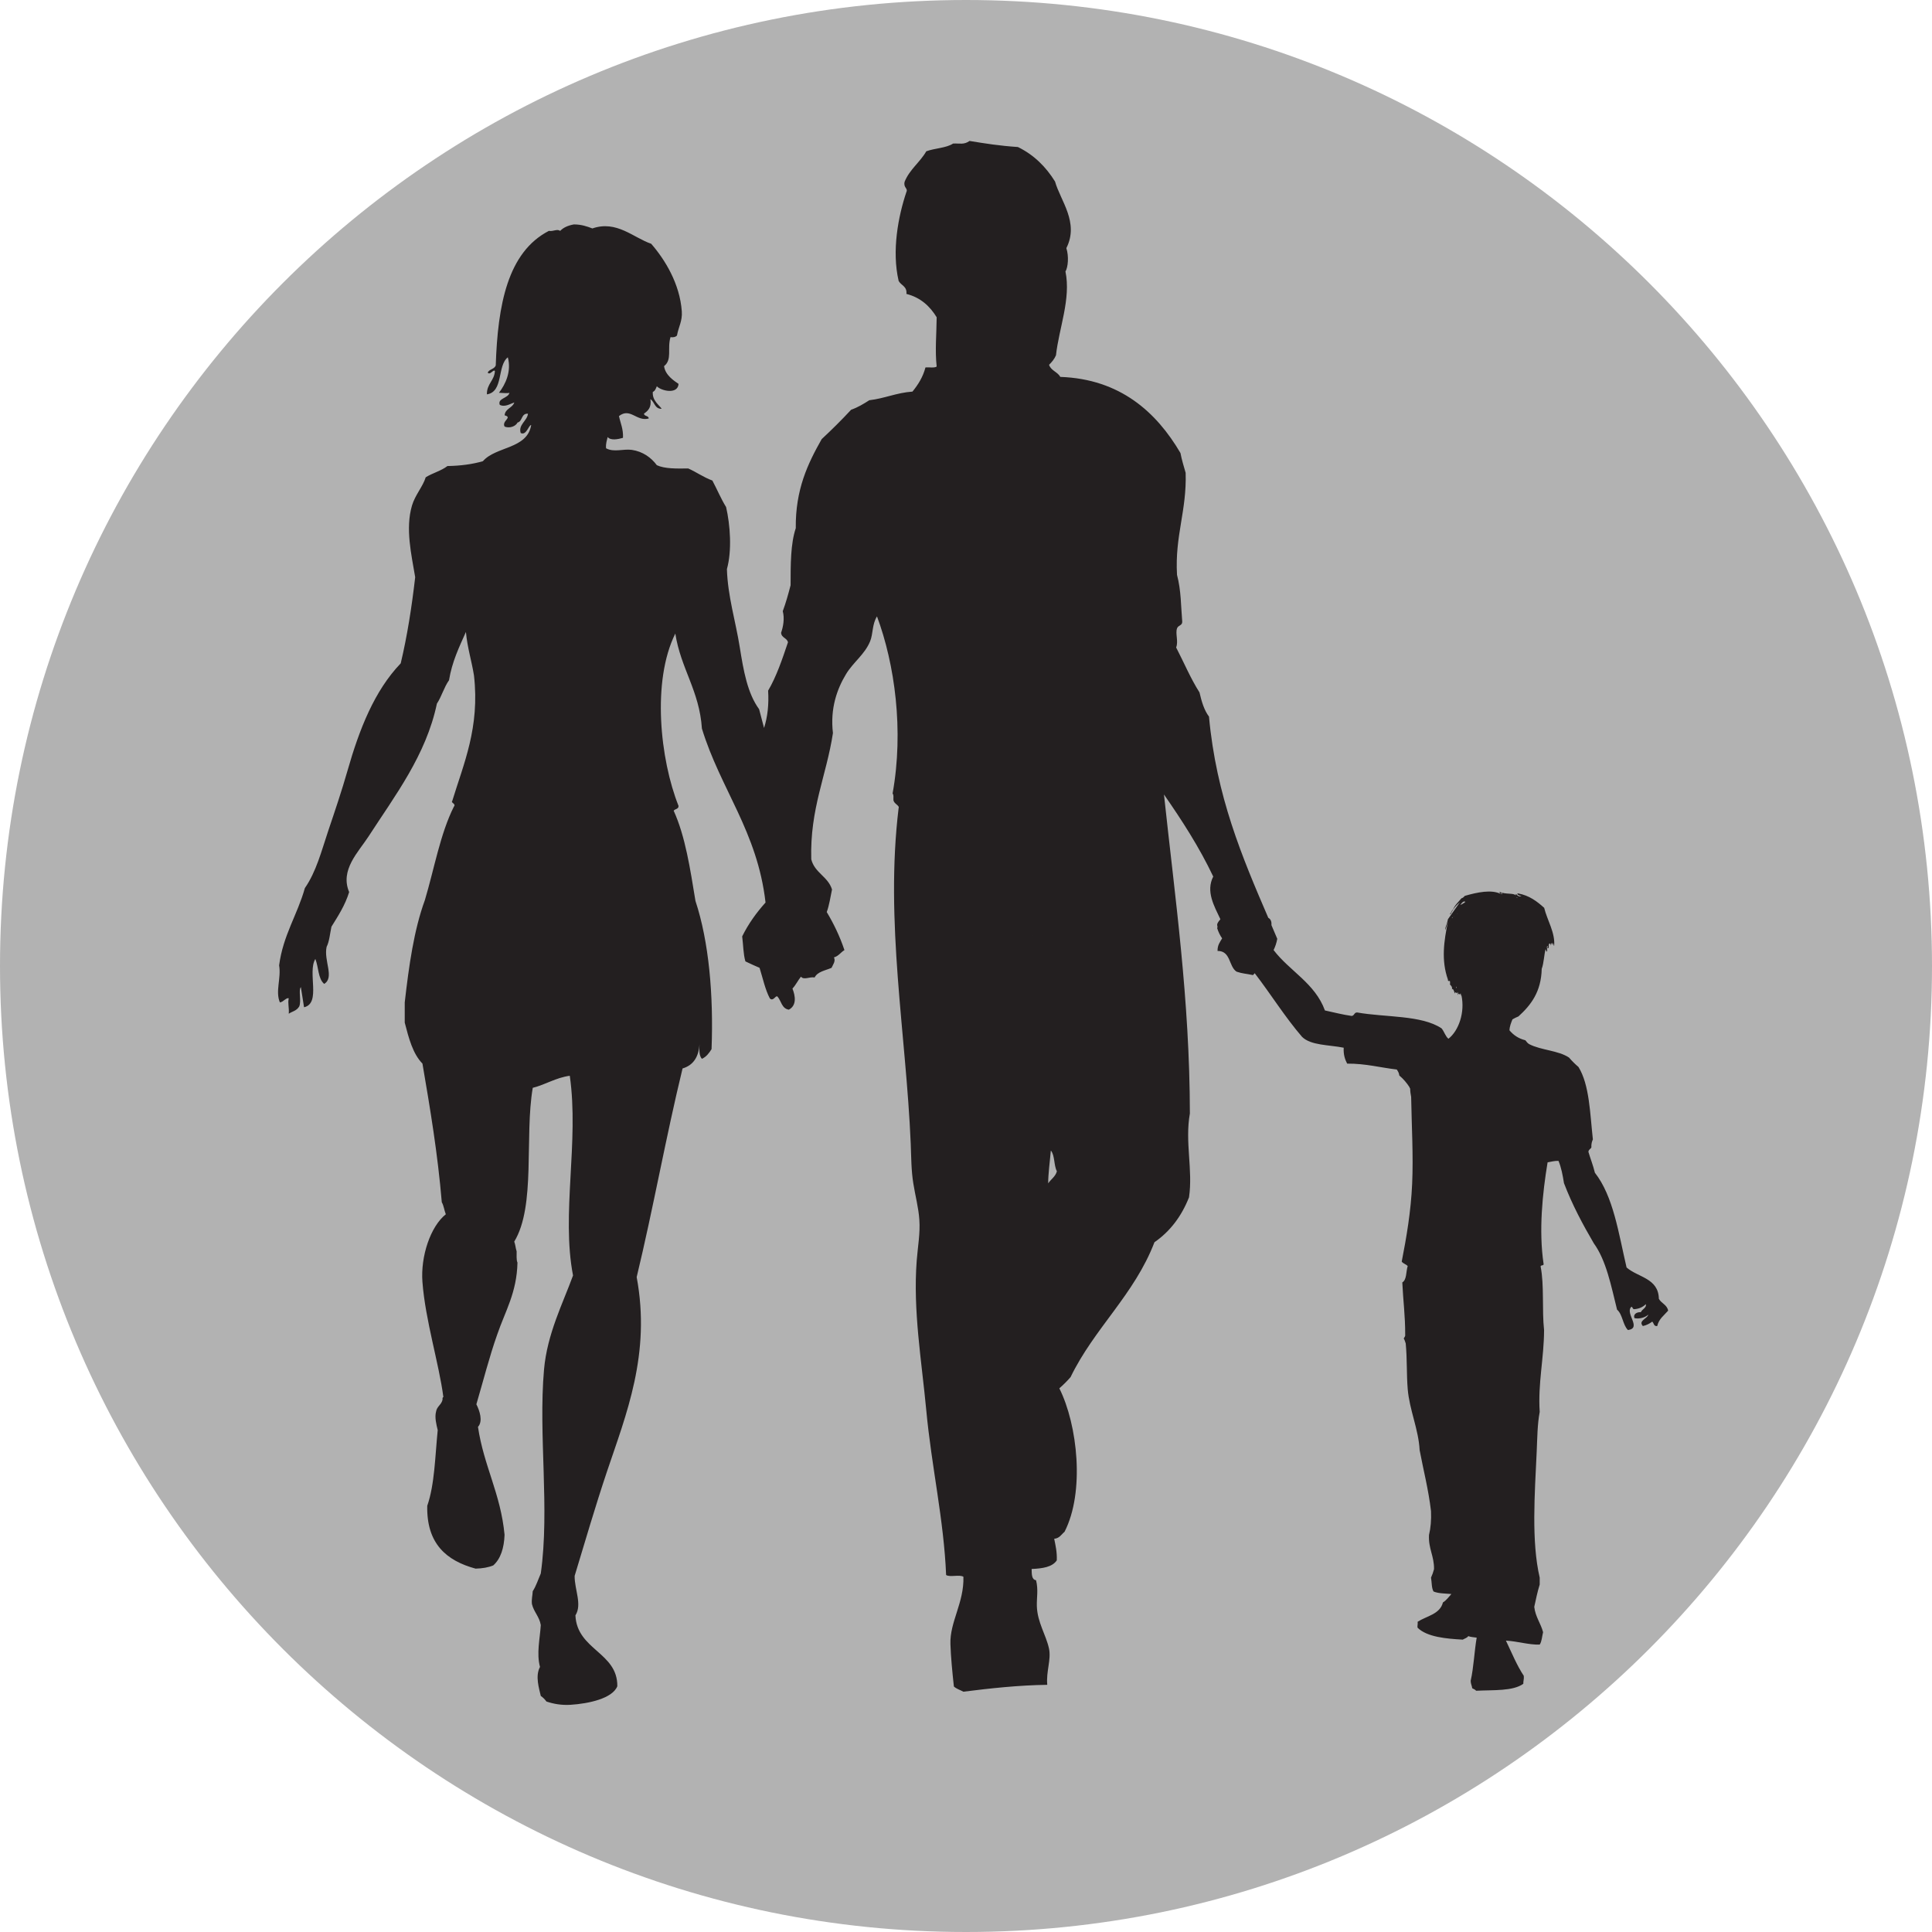
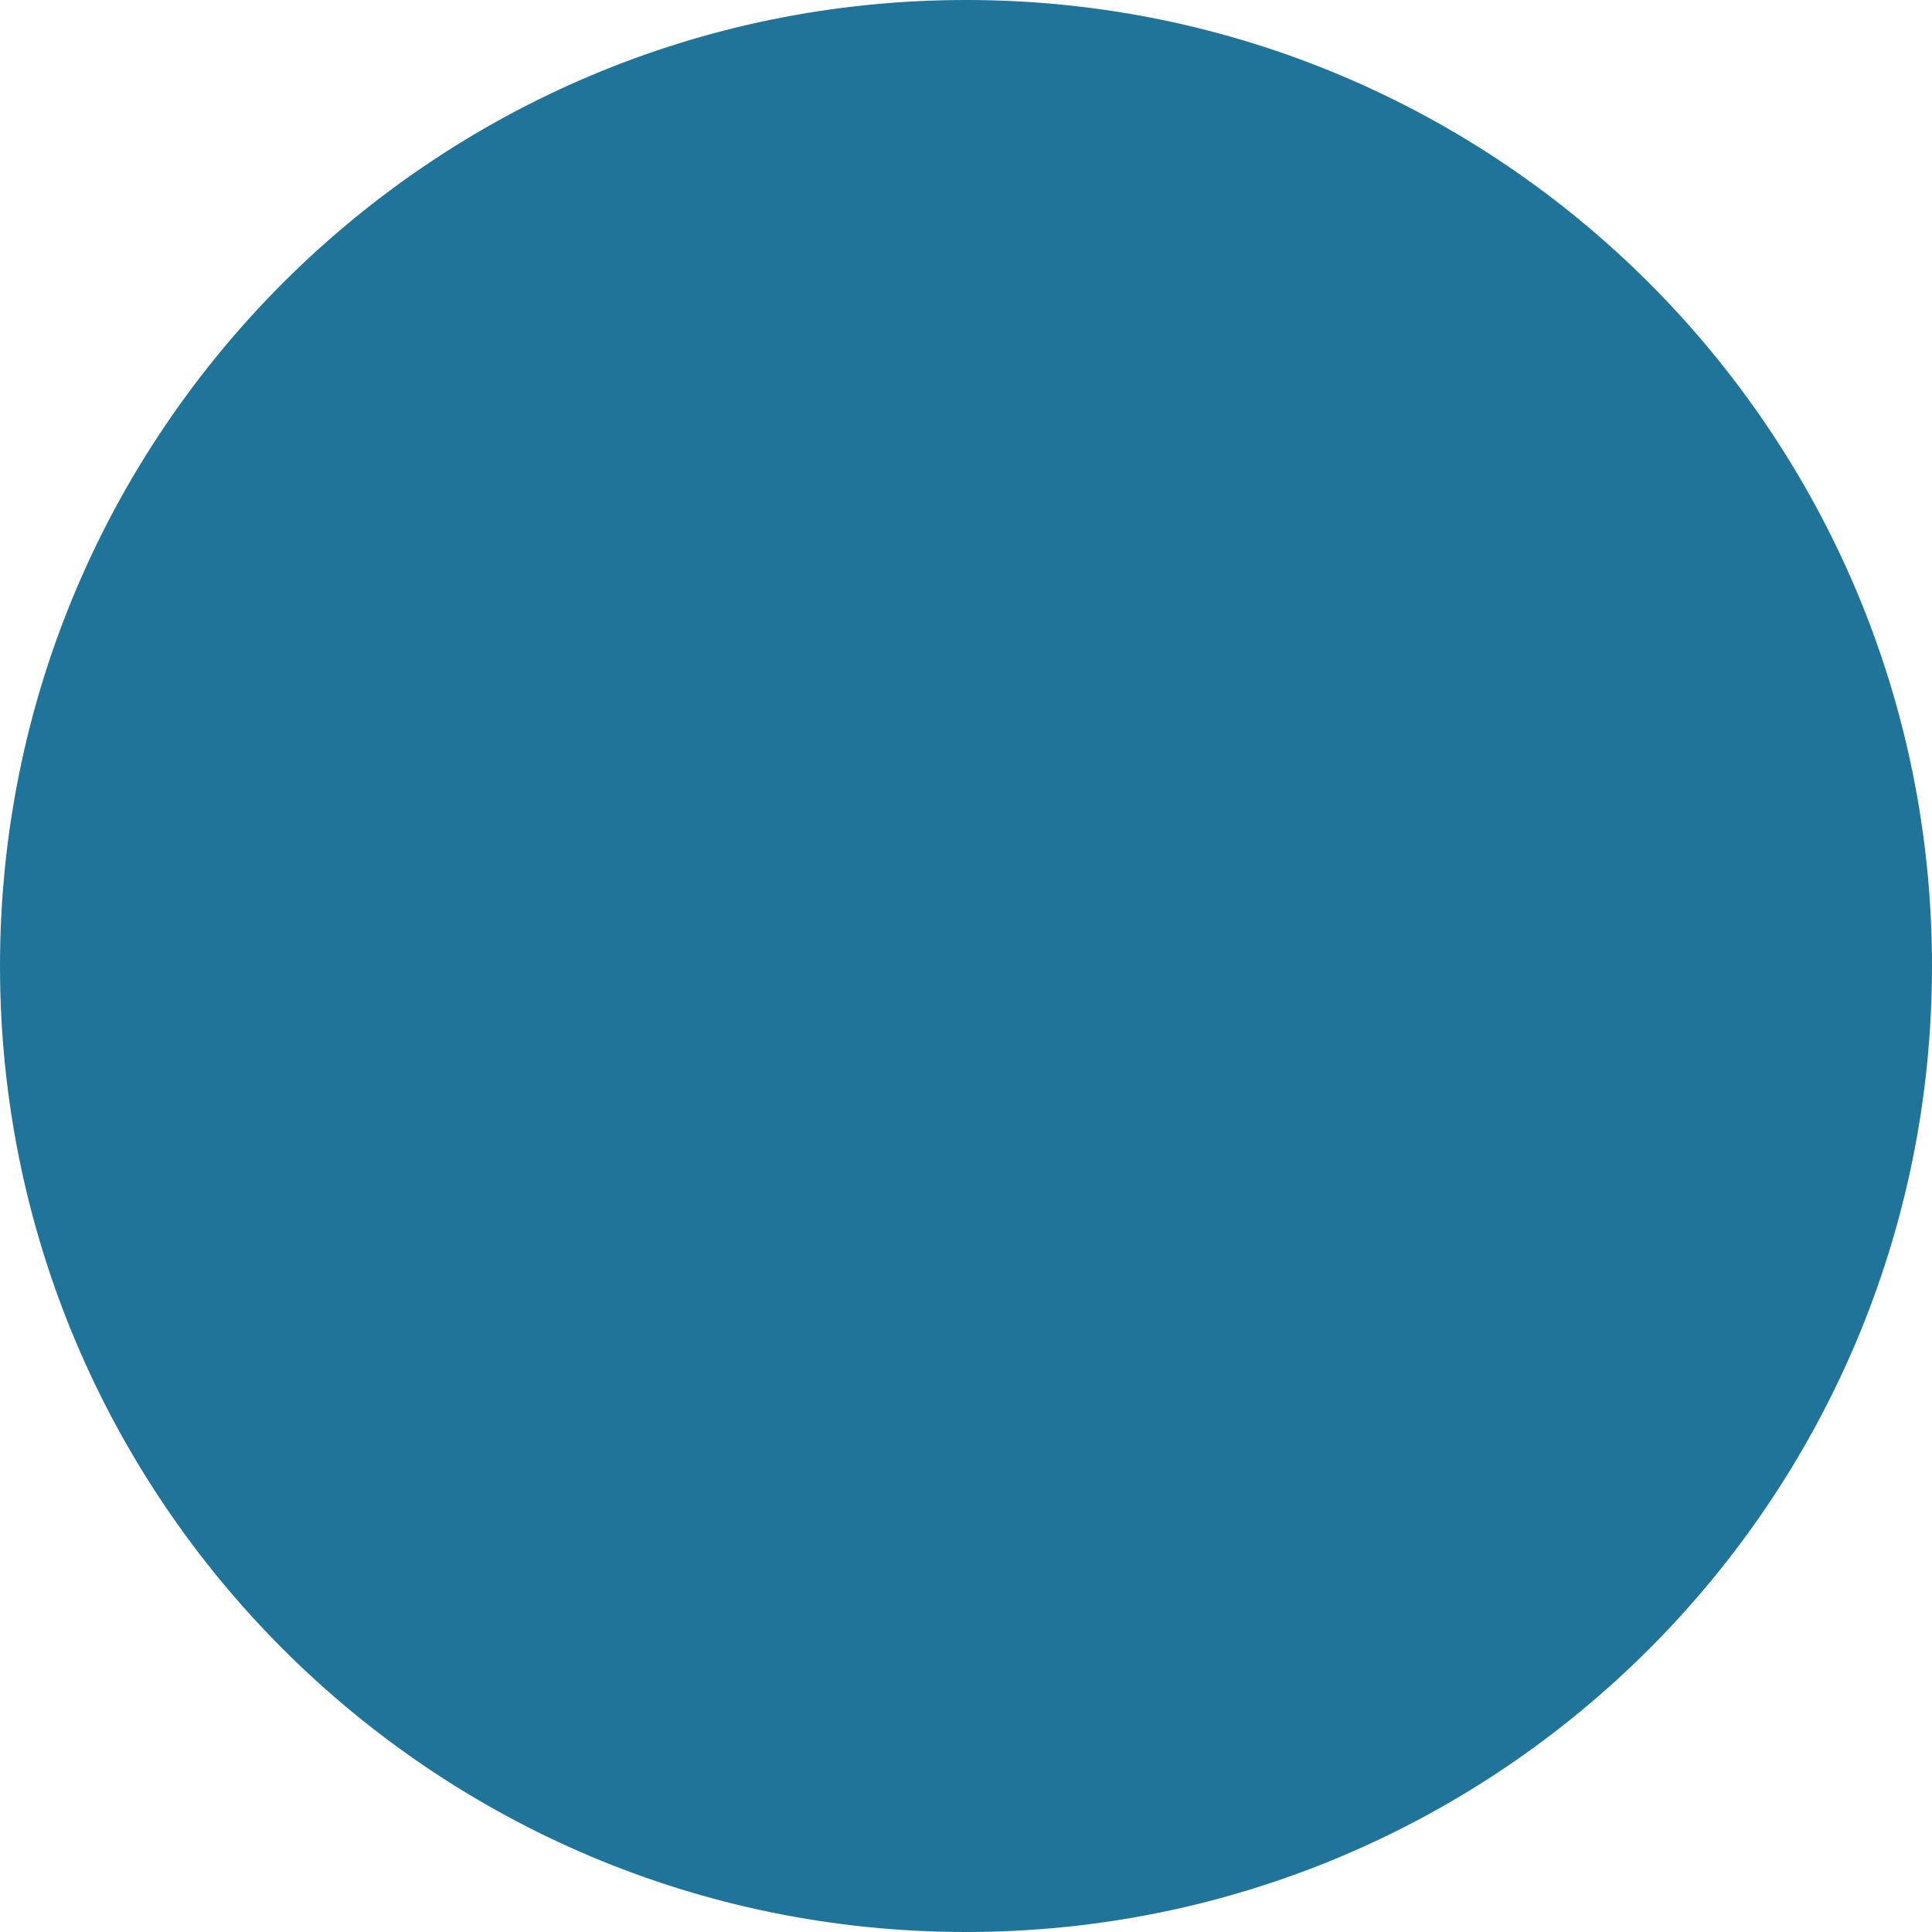
<svg xmlns="http://www.w3.org/2000/svg" version="1.1" id="Ebene_1" x="0px" y="0px" width="100px" height="100px" viewBox="0 0 100 100" enable-background="new 0 0 100 100" xml:space="preserve">
-   <circle fill="#B2B2B2" cx="50" cy="50" r="50" />
-   <path fill-rule="evenodd" clip-rule="evenodd" fill="#231F20" d="M85.862,67.224c-0.021-1.075-1.089-1.106-1.671-1.62  c-0.413-1.767-0.682-3.684-1.64-4.904c-0.092-0.384-0.228-0.718-0.335-1.08c0.007-0.12,0.109-0.144,0.153-0.228  c-0.009-0.175,0.026-0.304,0.078-0.415c-0.149-1.345-0.173-2.824-0.745-3.75c-0.176-0.149-0.338-0.312-0.488-0.486  c-0.547-0.371-1.453-0.38-2.056-0.693c-0.088-0.046-0.145-0.129-0.206-0.204c-0.357-0.089-0.619-0.271-0.822-0.515  c0.011-0.229,0.087-0.393,0.155-0.567c0.1-0.055,0.197-0.11,0.31-0.153c0.641-0.582,1.177-1.268,1.204-2.462  c0.116-0.305,0.123-0.773,0.206-1.029c0.014,0.1,0.026,0.047,0.052,0.152c0.073-0.094-0.025-0.207,0.026-0.306  c0.08,0.001-0.05,0.178,0.025,0.101c0.104,0.08,0.004-0.219,0.104-0.229c0.044,0.007,0.059,0.041,0.051,0.103  c0.046-0.056,0.015-0.146,0.078-0.13c-0.005,0.041,0.033,0.177,0.052,0c0.047,0.068-0.009,0.089,0.05,0.156  c0.061-0.692-0.359-1.327-0.517-1.977c-0.371-0.332-0.764-0.639-1.358-0.747c-0.12,0.041,0.117,0.129,0.182,0.154  c-0.157,0.034-0.248-0.084-0.258-0.104c-0.073-0.036-0.031-0.017-0.027,0.053c-0.143-0.137-0.522-0.037-0.847-0.18  c-0.016,0.07,0.052,0.05,0.052,0.102c-0.47-0.231-1.182-0.09-1.849,0.103c-0.05,0.055-0.098,0.107-0.179,0.129  c-0.154,0.191-0.341,0.343-0.438,0.592c-0.064,0.02-0.068,0.105-0.103,0.153c-0.024,0.018-0.038,0.046-0.052,0.075  c0.026,0.05,0.014-0.028,0.052-0.026c0.041-0.121,0.116-0.206,0.181-0.306c0.081-0.108,0.176-0.2,0.281-0.284  c-0.208,0.289-0.408,0.587-0.617,0.875c-0.031,0.155-0.079,0.296-0.129,0.438c-0.053,0.343,0.091-0.2,0.129-0.312  c-0.208,0.997-0.357,2,0,3.005c-0.017,0.12,0.097,0.037,0.104,0.079c-0.007,0.066,0.041,0.221,0,0.103  c-0.038,0.123,0.144,0.105,0.104,0.335c0.044-0.135,0.129,0.136,0.15,0.202c0.025-0.176,0.141,0.095,0.132-0.075  c0.053,0.004,0.009,0.109,0.022,0.154c0.08-0.202,0.069,0.08,0.131-0.079c0.052-0.022,0.008,0.177,0.052,0.079  c0.198,0.889-0.14,1.849-0.671,2.26c-0.162-0.136-0.218-0.379-0.356-0.539c-1.036-0.693-2.899-0.562-4.369-0.822  c-0.158-0.003-0.139,0.164-0.281,0.18c-0.486-0.068-0.927-0.187-1.386-0.284c-0.515-1.412-1.823-2.032-2.657-3.126  c0.085-0.173,0.151-0.364,0.19-0.583c-0.1-0.235-0.2-0.47-0.3-0.704c0.011-0.166-0.025-0.308-0.165-0.384  c-1.354-3.141-2.692-6.296-3.069-10.413c-0.251-0.331-0.382-0.779-0.492-1.253c-0.459-0.718-0.805-1.548-1.208-2.325  c0.127-0.321-0.049-0.707,0.045-0.986c0.059-0.175,0.281-0.138,0.27-0.356c-0.071-0.817-0.052-1.59-0.27-2.416  c-0.117-2.028,0.509-3.311,0.447-5.281c-0.096-0.336-0.2-0.667-0.269-1.027c-1.243-2.117-3.125-3.829-6.218-3.939  c-0.143-0.261-0.486-0.324-0.583-0.626c0.142-0.139,0.273-0.292,0.358-0.492c0.154-1.402,0.784-2.922,0.491-4.338  c0.133-0.215,0.184-0.781,0.046-1.209c0.674-1.331-0.31-2.46-0.585-3.446c-0.473-0.763-1.091-1.38-1.921-1.787  c-0.962-0.065-1.688-0.181-2.504-0.315c-0.292,0.207-0.499,0.12-0.85,0.134c-0.361,0.238-0.955,0.239-1.389,0.402  c-0.327,0.57-0.858,0.932-1.118,1.566c-0.088,0.314,0.184,0.35,0.089,0.537c-0.423,1.258-0.767,3.046-0.402,4.608  c0.125,0.234,0.444,0.274,0.402,0.671c0.737,0.188,1.215,0.636,1.566,1.208c-0.007,0.869-0.092,1.709,0,2.551  c-0.119,0.087-0.391,0.027-0.58,0.046c-0.133,0.508-0.388,0.9-0.673,1.251c-0.836,0.06-1.433,0.354-2.235,0.447  c-0.293,0.188-0.588,0.369-0.94,0.492c-0.488,0.526-0.999,1.033-1.524,1.521c-0.716,1.266-1.363,2.604-1.341,4.61  c-0.27,0.801-0.267,1.88-0.268,2.953c-0.119,0.46-0.246,0.916-0.405,1.342c0.102,0.387,0.021,0.81-0.086,1.116  c0.015,0.269,0.304,0.262,0.355,0.495c-0.296,0.879-0.592,1.762-1.027,2.503c0.044,0.724-0.029,1.362-0.211,1.932  c-0.083-0.325-0.167-0.65-0.255-0.971c-0.604-0.827-0.807-1.987-1.002-3.21c-0.211-1.329-0.625-2.654-0.665-4.043  c0.266-0.954,0.173-2.276-0.042-3.21c-0.266-0.43-0.469-0.921-0.711-1.374c-0.458-0.166-0.817-0.433-1.25-0.625  c-0.607,0.009-1.217,0.021-1.625-0.169c-0.287-0.388-0.717-0.707-1.292-0.792c-0.44-0.063-0.933,0.14-1.335-0.083  c-0.022-0.247,0.042-0.403,0.083-0.583c0.155,0.201,0.561,0.109,0.793,0.042c0.021-0.464-0.132-0.757-0.208-1.126  c0.587-0.458,0.91,0.3,1.542,0.125c-0.007-0.158-0.231-0.101-0.25-0.25c0.212-0.148,0.401-0.323,0.334-0.75  c0.222,0.137,0.215,0.508,0.583,0.499c-0.102-0.175-0.496-0.417-0.458-0.874c0.117-0.049,0.159-0.175,0.208-0.292  c0.235,0.244,1.089,0.435,1.125-0.124c-0.232-0.16-0.689-0.449-0.75-0.919c0.435-0.341,0.154-0.902,0.333-1.5  c0.162,0.021,0.266-0.01,0.335-0.083c0.082-0.46,0.285-0.742,0.25-1.251c-0.102-1.434-0.871-2.679-1.585-3.5  c-0.917-0.31-1.788-1.229-3.044-0.793c-0.281-0.108-0.571-0.207-0.957-0.208c-0.296,0.053-0.539,0.157-0.709,0.334  c-0.169-0.117-0.355,0.043-0.585,0c-2.134,1.103-2.647,3.827-2.75,6.96c-0.064,0.203-0.337,0.193-0.417,0.375  c0.121,0.16,0.3-0.194,0.374-0.081c-0.031,0.507-0.425,0.657-0.415,1.208c0.869-0.132,0.521-1.477,1.083-1.918  c0.195,0.736-0.119,1.392-0.459,1.836c0.236,0.013,0.472,0.036,0.544,0c-0.064,0.29-0.63,0.279-0.502,0.625  c0.265,0.136,0.554-0.06,0.752-0.124c-0.095,0.293-0.47,0.307-0.501,0.666c0.434,0.11-0.168,0.288,0,0.584  c0.262,0.103,0.574-0.016,0.668-0.21c0.267-0.063,0.183-0.485,0.542-0.458c-0.05,0.385-0.513,0.566-0.377,1  c0.296,0.144,0.407-0.41,0.543-0.415c-0.203,1.256-1.826,1.094-2.501,1.874c-0.541,0.156-1.152,0.239-1.835,0.25  c-0.32,0.25-0.777,0.364-1.125,0.583c-0.138,0.467-0.549,0.917-0.709,1.46c-0.352,1.193-0.03,2.542,0.165,3.71  c-0.179,1.556-0.415,3.058-0.749,4.46c-1.361,1.419-2.142,3.409-2.751,5.544c-0.301,1.055-0.657,2.106-1.002,3.128  c-0.351,1.048-0.62,2.113-1.208,2.96c-0.389,1.389-1.125,2.43-1.333,4c0.115,0.659-0.206,1.346,0.041,1.919  c0.177-0.021,0.339-0.272,0.458-0.211c-0.061,0.259,0.027,0.466,0,0.795c0.182-0.123,0.397-0.141,0.542-0.375  c0.121-0.288-0.051-0.83,0.084-1.003c0.061,0.342,0.106,0.696,0.165,1.044c0.897-0.207,0.164-1.803,0.585-2.501  c0.169,0.412,0.137,1.027,0.458,1.291c0.546-0.329-0.031-1.199,0.125-1.916c0.145-0.286,0.174-0.689,0.25-1.043  c0.346-0.557,0.704-1.104,0.917-1.794c-0.485-1.143,0.48-2.071,1.001-2.875c1.374-2.123,2.98-4.208,3.541-6.879  c0.246-0.369,0.37-0.854,0.627-1.209c0.158-0.968,0.528-1.722,0.875-2.5c0.074,0.815,0.294,1.485,0.417,2.251  c0.308,2.698-0.536,4.568-1.126,6.502c-0.093,0.085,0.22,0.14,0.084,0.291c-0.705,1.407-1.013,3.211-1.5,4.837  c-0.566,1.546-0.826,3.4-1.042,5.295c0,0.348,0,0.695,0,1.043c0.208,0.804,0.415,1.61,0.917,2.122  c0.398,2.328,0.79,4.66,1.001,7.177c0.102,0.173,0.129,0.421,0.208,0.623c-0.795,0.632-1.31,2.177-1.21,3.5  c0.15,1.995,0.861,4.234,1.084,5.963c-0.048,0.007-0.047,0.065-0.042,0.127c-0.052,0.267-0.291,0.346-0.336,0.621  c-0.082,0.31,0.018,0.678,0.085,0.961c-0.136,1.352-0.157,2.815-0.542,3.918c-0.041,1.962,0.995,2.842,2.502,3.251  c0.349-0.009,0.661-0.06,0.917-0.168c0.38-0.341,0.556-0.889,0.583-1.582c-0.198-2.122-1.077-3.563-1.376-5.587  c0.271-0.297,0.082-0.843-0.083-1.17c0.358-1.212,0.672-2.467,1.084-3.624c0.403-1.181,1.01-2.155,1.043-3.709  c-0.065-0.144-0.038-0.38-0.043-0.584c-0.053-0.154-0.064-0.353-0.124-0.502c1.124-1.849,0.525-5.421,0.958-7.96  c0.677-0.171,1.177-0.521,1.917-0.625c0.489,3.433-0.448,7.136,0.168,10.337c-0.517,1.428-1.339,3.013-1.502,4.877  c-0.298,3.392,0.304,7.187-0.167,10.549c-0.136,0.31-0.241,0.648-0.417,0.917c-0.01,0.227-0.069,0.406-0.041,0.666  c0.1,0.414,0.385,0.646,0.458,1.086c-0.043,0.707-0.23,1.47-0.041,2.167c-0.26,0.474-0.041,1.132,0.041,1.501  c0.113,0.079,0.213,0.177,0.292,0.289c0.368,0.124,0.78,0.199,1.25,0.17c0.934-0.06,2.167-0.325,2.419-0.96  c0.021-1.759-2.089-1.875-2.168-3.669c0.358-0.568-0.048-1.328-0.041-2.042c0.537-1.771,1.062-3.575,1.666-5.379  c1-2.978,2.289-6.106,1.545-10.087c0.854-3.538,1.515-7.269,2.375-10.8c0.547-0.161,0.833-0.584,0.876-1.248  c-0.015,0.303-0.018,0.598,0.126,0.75c0.229-0.106,0.372-0.296,0.499-0.502c0.106-2.783-0.133-5.555-0.833-7.671  c-0.273-1.658-0.522-3.337-1.127-4.668c0.064-0.103,0.26-0.076,0.251-0.251c-0.958-2.405-1.388-6.463-0.167-8.92  c0.283,1.817,1.247,2.953,1.377,4.918c0.961,3.139,2.874,5.328,3.293,9.004c-0.468,0.521-0.884,1.094-1.209,1.753  c0.057,0.43,0.055,0.918,0.167,1.293c0.236,0.118,0.487,0.224,0.733,0.334c0.168,0.535,0.289,1.121,0.531,1.581  c0.184,0.184,0.298-0.187,0.401-0.089c0.194,0.227,0.217,0.622,0.585,0.673c0.404-0.216,0.345-0.689,0.185-1.092  c0.167-0.173,0.289-0.43,0.44-0.616c0.153,0.191,0.445-0.007,0.708,0.041c0.153-0.305,0.556-0.359,0.876-0.498  c0.068-0.163,0.224-0.341,0.125-0.541c0.24-0.067,0.351-0.263,0.542-0.377c-0.241-0.721-0.556-1.368-0.916-1.969  c0.131-0.35,0.188-0.773,0.273-1.168c-0.206-0.672-0.899-0.858-1.074-1.563c-0.074-2.629,0.785-4.318,1.122-6.534  c-0.154-1.285,0.224-2.299,0.672-3.041c0.364-0.613,0.97-1.023,1.25-1.703c0.164-0.395,0.095-0.872,0.358-1.295  c0.92,2.474,1.397,5.896,0.807,9.17c0.06,0.06,0.043,0.195,0.043,0.315c0.001,0.22,0.34,0.293,0.268,0.447  c-0.71,5.887,0.388,11.668,0.628,17.358c0.028,0.712,0.024,1.373,0.134,2.058c0.095,0.61,0.271,1.255,0.312,1.881  c0.05,0.705-0.08,1.387-0.135,2.103c-0.201,2.599,0.255,5.209,0.492,7.742c0.272,2.926,0.912,5.684,1.029,8.545  c0.2,0.126,0.697-0.038,0.895,0.09c0.041,1.341-0.713,2.344-0.672,3.487c0.021,0.67,0.099,1.455,0.179,2.193  c0.132,0.123,0.33,0.182,0.493,0.269c1.396-0.177,2.873-0.337,4.34-0.356c-0.066-0.693,0.213-1.304,0.089-1.881  c-0.155-0.711-0.602-1.351-0.628-2.193c-0.012-0.45,0.083-0.844-0.041-1.34c-0.236-0.036-0.221-0.317-0.229-0.582  c0.561-0.024,1.073-0.098,1.302-0.447c0.017-0.435-0.065-0.773-0.134-1.117c0.276-0.022,0.371-0.225,0.536-0.361  c1.053-2.055,0.678-5.533-0.27-7.425c0.208-0.182,0.403-0.375,0.582-0.582c1.233-2.542,3.294-4.252,4.342-6.981  c0.81-0.56,1.401-1.342,1.788-2.324c0.21-1.412-0.22-2.866,0.045-4.34c-0.01-5.943-0.767-11.133-1.341-16.511  c0.928,1.338,1.82,2.712,2.55,4.248c-0.394,0.771,0.05,1.527,0.37,2.209c-0.063,0.077-0.131,0.152-0.166,0.259  c-0.007,0.105,0.039,0.119,0,0.205c0.062,0.2,0.149,0.371,0.256,0.527c-0.108,0.188-0.244,0.346-0.237,0.65  c0.693-0.005,0.571,0.801,0.984,1.073c0.305,0.104,0.488,0.1,0.851,0.178c0.028-0.034,0.06-0.064,0.089-0.097  c0.832,1.081,1.564,2.265,2.449,3.292c0.455,0.453,1.402,0.41,2.157,0.564c-0.021,0.354,0.065,0.604,0.178,0.823  c0.963-0.007,1.714,0.206,2.57,0.305c0.058,0.091,0.117,0.175,0.13,0.309c0.207,0.176,0.387,0.382,0.535,0.618  c-0.004,0.028,0.009,0.048,0.027,0.051c0,0.163,0.024,0.302,0.051,0.437c0.026,1.523,0.117,3.033,0.052,4.495  c-0.063,1.434-0.296,2.786-0.54,4.033c0.075,0.104,0.228,0.134,0.309,0.231c-0.092,0.284-0.043,0.709-0.279,0.846  c0.04,0.909,0.155,1.746,0.149,2.698c0.015,0.105-0.047,0.139-0.075,0.205c0.049,0.072,0.072,0.166,0.103,0.257  c0.079,0.843,0.038,1.571,0.103,2.362c0.088,1.068,0.562,2.087,0.617,3.157c0.198,1.051,0.458,2.04,0.589,3.16  c0.02,0.462-0.017,0.874-0.104,1.232c-0.038,0.714,0.271,1.085,0.26,1.771c-0.041,0.156-0.093,0.3-0.156,0.438  c0.044,0.237,0.023,0.539,0.131,0.717c0.245,0.106,0.599,0.103,0.924,0.131c-0.115,0.121-0.26,0.332-0.438,0.435  c-0.152,0.614-0.844,0.7-1.309,1.001c0.017,0.134-0.029,0.231,0,0.311c0.488,0.482,1.493,0.568,2.336,0.614  c0.094-0.059,0.221-0.084,0.284-0.182c0.122,0.05,0.286,0.057,0.436,0.079c-0.124,0.724-0.154,1.542-0.311,2.233  c0,0.156,0.062,0.248,0.081,0.387c0.072,0.038,0.152,0.069,0.202,0.129c0.888-0.046,1.898,0.029,2.441-0.359  c-0.005-0.152,0.044-0.248,0.025-0.414c-0.364-0.547-0.627-1.202-0.925-1.822c0.603,0.033,1.181,0.223,1.749,0.206  c0.11-0.161,0.119-0.423,0.175-0.643c-0.122-0.464-0.395-0.782-0.457-1.31c0.085-0.387,0.166-0.79,0.282-1.155  c0-0.118,0-0.239,0-0.357c-0.438-1.866-0.257-4.345-0.156-6.522c0.033-0.725,0.034-1.416,0.156-2.056  c-0.098-1.484,0.222-2.771,0.226-4.237c-0.115-1.039,0.015-2.326-0.179-3.29c0-0.093,0.162-0.025,0.155-0.127  c-0.258-1.724-0.06-3.656,0.206-5.264c0.183-0.031,0.35-0.082,0.564-0.077c0.142,0.335,0.219,0.743,0.284,1.153  c0.429,1.123,0.969,2.13,1.542,3.111c0.649,0.896,0.896,2.197,1.206,3.438c0.291,0.247,0.291,0.786,0.564,1.055  c0.723-0.1-0.137-0.839,0.156-1.183c0.088-0.079,0.063,0.123,0.178,0.103c0.26-0.022,0.446-0.118,0.59-0.259  c0.054,0.182-0.198,0.262-0.256,0.414c-0.221-0.012-0.405,0.11-0.334,0.307c0.262,0.063,0.571-0.041,0.719-0.18  c-0.056,0.218-0.533,0.312-0.282,0.591c0.192-0.043,0.352-0.127,0.485-0.229c0.09,0.073,0.071,0.254,0.259,0.229  c0.084-0.373,0.355-0.553,0.564-0.796C86.29,67.531,85.987,67.465,85.862,67.224z M78.544,46.471c-0.021-0.007-0.052,0-0.052-0.025  C78.513,46.45,78.544,46.446,78.544,46.471z M75.051,47.651C75.114,47.504,74.96,47.875,75.051,47.651L75.051,47.651z   M75.179,47.496C75.147,47.6,75.147,47.396,75.179,47.496L75.179,47.496z M75.259,47.42C75.179,47.492,75.328,47.343,75.259,47.42  L75.259,47.42z M75.386,51.094C75.374,51.251,75.335,50.994,75.386,51.094L75.386,51.094z M75.438,47.292  C75.356,47.363,75.505,47.214,75.438,47.292L75.438,47.292z M16.282,49.591C16.308,49.618,16.263,49.573,16.282,49.591  L16.282,49.591z M33.832,23.994C33.859,24.021,33.815,23.977,33.832,23.994L33.832,23.994z M53.452,48.409  C53.479,48.44,53.434,48.391,53.452,48.409L53.452,48.409z M54.255,61.249c-0.007-0.442,0.091-1.161,0.136-1.698  c0.213,0.246,0.15,0.771,0.313,1.073C54.63,60.904,54.397,61.035,54.255,61.249z M75.591,46.831  c0.052-0.066,0.151-0.223,0.256-0.153C75.8,46.741,75.564,46.862,75.591,46.831z M75.921,46.6  C75.847,46.671,75.995,46.521,75.921,46.6L75.921,46.6z M77.721,46.29c-0.002-0.016-0.002-0.031-0.021-0.025  c0-0.032,0.007-0.059,0.046-0.052C77.741,46.244,77.754,46.288,77.721,46.29z" />
+   <circle fill="#20749A" cx="50" cy="50" r="50" />
+   <path fill-rule="evenodd" clip-rule="evenodd" fill="#20749A" d="M85.862,67.224c-0.021-1.075-1.089-1.106-1.671-1.62  c-0.413-1.767-0.682-3.684-1.64-4.904c-0.092-0.384-0.228-0.718-0.335-1.08c0.007-0.12,0.109-0.144,0.153-0.228  c-0.009-0.175,0.026-0.304,0.078-0.415c-0.149-1.345-0.173-2.824-0.745-3.75c-0.176-0.149-0.338-0.312-0.488-0.486  c-0.547-0.371-1.453-0.38-2.056-0.693c-0.088-0.046-0.145-0.129-0.206-0.204c-0.357-0.089-0.619-0.271-0.822-0.515  c0.011-0.229,0.087-0.393,0.155-0.567c0.1-0.055,0.197-0.11,0.31-0.153c0.641-0.582,1.177-1.268,1.204-2.462  c0.116-0.305,0.123-0.773,0.206-1.029c0.014,0.1,0.026,0.047,0.052,0.152c0.073-0.094-0.025-0.207,0.026-0.306  c0.08,0.001-0.05,0.178,0.025,0.101c0.104,0.08,0.004-0.219,0.104-0.229c0.044,0.007,0.059,0.041,0.051,0.103  c0.046-0.056,0.015-0.146,0.078-0.13c-0.005,0.041,0.033,0.177,0.052,0c0.047,0.068-0.009,0.089,0.05,0.156  c0.061-0.692-0.359-1.327-0.517-1.977c-0.371-0.332-0.764-0.639-1.358-0.747c-0.12,0.041,0.117,0.129,0.182,0.154  c-0.157,0.034-0.248-0.084-0.258-0.104c-0.073-0.036-0.031-0.017-0.027,0.053c-0.143-0.137-0.522-0.037-0.847-0.18  c-0.016,0.07,0.052,0.05,0.052,0.102c-0.47-0.231-1.182-0.09-1.849,0.103c-0.05,0.055-0.098,0.107-0.179,0.129  c-0.154,0.191-0.341,0.343-0.438,0.592c-0.064,0.02-0.068,0.105-0.103,0.153c-0.024,0.018-0.038,0.046-0.052,0.075  c0.026,0.05,0.014-0.028,0.052-0.026c0.041-0.121,0.116-0.206,0.181-0.306c0.081-0.108,0.176-0.2,0.281-0.284  c-0.208,0.289-0.408,0.587-0.617,0.875c-0.031,0.155-0.079,0.296-0.129,0.438c-0.053,0.343,0.091-0.2,0.129-0.312  c-0.208,0.997-0.357,2,0,3.005c-0.017,0.12,0.097,0.037,0.104,0.079c-0.007,0.066,0.041,0.221,0,0.103  c-0.038,0.123,0.144,0.105,0.104,0.335c0.044-0.135,0.129,0.136,0.15,0.202c0.025-0.176,0.141,0.095,0.132-0.075  c0.053,0.004,0.009,0.109,0.022,0.154c0.08-0.202,0.069,0.08,0.131-0.079c0.052-0.022,0.008,0.177,0.052,0.079  c0.198,0.889-0.14,1.849-0.671,2.26c-0.162-0.136-0.218-0.379-0.356-0.539c-1.036-0.693-2.899-0.562-4.369-0.822  c-0.158-0.003-0.139,0.164-0.281,0.18c-0.486-0.068-0.927-0.187-1.386-0.284c-0.515-1.412-1.823-2.032-2.657-3.126  c0.085-0.173,0.151-0.364,0.19-0.583c-0.1-0.235-0.2-0.47-0.3-0.704c0.011-0.166-0.025-0.308-0.165-0.384  c-1.354-3.141-2.692-6.296-3.069-10.413c-0.251-0.331-0.382-0.779-0.492-1.253c-0.459-0.718-0.805-1.548-1.208-2.325  c0.127-0.321-0.049-0.707,0.045-0.986c0.059-0.175,0.281-0.138,0.27-0.356c-0.071-0.817-0.052-1.59-0.27-2.416  c-0.117-2.028,0.509-3.311,0.447-5.281c-0.096-0.336-0.2-0.667-0.269-1.027c-1.243-2.117-3.125-3.829-6.218-3.939  c-0.143-0.261-0.486-0.324-0.583-0.626c0.142-0.139,0.273-0.292,0.358-0.492c0.154-1.402,0.784-2.922,0.491-4.338  c0.133-0.215,0.184-0.781,0.046-1.209c0.674-1.331-0.31-2.46-0.585-3.446c-0.473-0.763-1.091-1.38-1.921-1.787  c-0.962-0.065-1.688-0.181-2.504-0.315c-0.292,0.207-0.499,0.12-0.85,0.134c-0.361,0.238-0.955,0.239-1.389,0.402  c-0.327,0.57-0.858,0.932-1.118,1.566c-0.088,0.314,0.184,0.35,0.089,0.537c-0.423,1.258-0.767,3.046-0.402,4.608  c0.125,0.234,0.444,0.274,0.402,0.671c0.737,0.188,1.215,0.636,1.566,1.208c-0.007,0.869-0.092,1.709,0,2.551  c-0.119,0.087-0.391,0.027-0.58,0.046c-0.133,0.508-0.388,0.9-0.673,1.251c-0.836,0.06-1.433,0.354-2.235,0.447  c-0.293,0.188-0.588,0.369-0.94,0.492c-0.488,0.526-0.999,1.033-1.524,1.521c-0.716,1.266-1.363,2.604-1.341,4.61  c-0.27,0.801-0.267,1.88-0.268,2.953c-0.119,0.46-0.246,0.916-0.405,1.342c0.102,0.387,0.021,0.81-0.086,1.116  c0.015,0.269,0.304,0.262,0.355,0.495c-0.296,0.879-0.592,1.762-1.027,2.503c0.044,0.724-0.029,1.362-0.211,1.932  c-0.083-0.325-0.167-0.65-0.255-0.971c-0.604-0.827-0.807-1.987-1.002-3.21c-0.211-1.329-0.625-2.654-0.665-4.043  c0.266-0.954,0.173-2.276-0.042-3.21c-0.266-0.43-0.469-0.921-0.711-1.374c-0.458-0.166-0.817-0.433-1.25-0.625  c-0.607,0.009-1.217,0.021-1.625-0.169c-0.287-0.388-0.717-0.707-1.292-0.792c-0.44-0.063-0.933,0.14-1.335-0.083  c-0.022-0.247,0.042-0.403,0.083-0.583c0.155,0.201,0.561,0.109,0.793,0.042c0.021-0.464-0.132-0.757-0.208-1.126  c0.587-0.458,0.91,0.3,1.542,0.125c-0.007-0.158-0.231-0.101-0.25-0.25c0.212-0.148,0.401-0.323,0.334-0.75  c0.222,0.137,0.215,0.508,0.583,0.499c-0.102-0.175-0.496-0.417-0.458-0.874c0.117-0.049,0.159-0.175,0.208-0.292  c0.235,0.244,1.089,0.435,1.125-0.124c-0.232-0.16-0.689-0.449-0.75-0.919c0.435-0.341,0.154-0.902,0.333-1.5  c0.162,0.021,0.266-0.01,0.335-0.083c0.082-0.46,0.285-0.742,0.25-1.251c-0.102-1.434-0.871-2.679-1.585-3.5  c-0.917-0.31-1.788-1.229-3.044-0.793c-0.281-0.108-0.571-0.207-0.957-0.208c-0.296,0.053-0.539,0.157-0.709,0.334  c-0.169-0.117-0.355,0.043-0.585,0c-2.134,1.103-2.647,3.827-2.75,6.96c-0.064,0.203-0.337,0.193-0.417,0.375  c0.121,0.16,0.3-0.194,0.374-0.081c-0.031,0.507-0.425,0.657-0.415,1.208c0.869-0.132,0.521-1.477,1.083-1.918  c0.195,0.736-0.119,1.392-0.459,1.836c0.236,0.013,0.472,0.036,0.544,0c-0.064,0.29-0.63,0.279-0.502,0.625  c0.265,0.136,0.554-0.06,0.752-0.124c-0.095,0.293-0.47,0.307-0.501,0.666c0.434,0.11-0.168,0.288,0,0.584  c0.262,0.103,0.574-0.016,0.668-0.21c0.267-0.063,0.183-0.485,0.542-0.458c-0.05,0.385-0.513,0.566-0.377,1  c0.296,0.144,0.407-0.41,0.543-0.415c-0.203,1.256-1.826,1.094-2.501,1.874c-0.541,0.156-1.152,0.239-1.835,0.25  c-0.32,0.25-0.777,0.364-1.125,0.583c-0.138,0.467-0.549,0.917-0.709,1.46c-0.352,1.193-0.03,2.542,0.165,3.71  c-0.179,1.556-0.415,3.058-0.749,4.46c-1.361,1.419-2.142,3.409-2.751,5.544c-0.301,1.055-0.657,2.106-1.002,3.128  c-0.351,1.048-0.62,2.113-1.208,2.96c-0.389,1.389-1.125,2.43-1.333,4c0.115,0.659-0.206,1.346,0.041,1.919  c0.177-0.021,0.339-0.272,0.458-0.211c-0.061,0.259,0.027,0.466,0,0.795c0.182-0.123,0.397-0.141,0.542-0.375  c0.121-0.288-0.051-0.83,0.084-1.003c0.061,0.342,0.106,0.696,0.165,1.044c0.897-0.207,0.164-1.803,0.585-2.501  c0.169,0.412,0.137,1.027,0.458,1.291c0.546-0.329-0.031-1.199,0.125-1.916c0.145-0.286,0.174-0.689,0.25-1.043  c0.346-0.557,0.704-1.104,0.917-1.794c-0.485-1.143,0.48-2.071,1.001-2.875c1.374-2.123,2.98-4.208,3.541-6.879  c0.246-0.369,0.37-0.854,0.627-1.209c0.158-0.968,0.528-1.722,0.875-2.5c0.074,0.815,0.294,1.485,0.417,2.251  c0.308,2.698-0.536,4.568-1.126,6.502c-0.093,0.085,0.22,0.14,0.084,0.291c-0.705,1.407-1.013,3.211-1.5,4.837  c-0.566,1.546-0.826,3.4-1.042,5.295c0,0.348,0,0.695,0,1.043c0.208,0.804,0.415,1.61,0.917,2.122  c0.398,2.328,0.79,4.66,1.001,7.177c0.102,0.173,0.129,0.421,0.208,0.623c-0.795,0.632-1.31,2.177-1.21,3.5  c0.15,1.995,0.861,4.234,1.084,5.963c-0.048,0.007-0.047,0.065-0.042,0.127c-0.052,0.267-0.291,0.346-0.336,0.621  c-0.082,0.31,0.018,0.678,0.085,0.961c-0.136,1.352-0.157,2.815-0.542,3.918c-0.041,1.962,0.995,2.842,2.502,3.251  c0.349-0.009,0.661-0.06,0.917-0.168c0.38-0.341,0.556-0.889,0.583-1.582c-0.198-2.122-1.077-3.563-1.376-5.587  c0.271-0.297,0.082-0.843-0.083-1.17c0.358-1.212,0.672-2.467,1.084-3.624c0.403-1.181,1.01-2.155,1.043-3.709  c-0.065-0.144-0.038-0.38-0.043-0.584c-0.053-0.154-0.064-0.353-0.124-0.502c1.124-1.849,0.525-5.421,0.958-7.96  c0.677-0.171,1.177-0.521,1.917-0.625c0.489,3.433-0.448,7.136,0.168,10.337c-0.517,1.428-1.339,3.013-1.502,4.877  c-0.298,3.392,0.304,7.187-0.167,10.549c-0.136,0.31-0.241,0.648-0.417,0.917c-0.01,0.227-0.069,0.406-0.041,0.666  c0.1,0.414,0.385,0.646,0.458,1.086c-0.043,0.707-0.23,1.47-0.041,2.167c-0.26,0.474-0.041,1.132,0.041,1.501  c0.113,0.079,0.213,0.177,0.292,0.289c0.368,0.124,0.78,0.199,1.25,0.17c0.934-0.06,2.167-0.325,2.419-0.96  c0.021-1.759-2.089-1.875-2.168-3.669c0.358-0.568-0.048-1.328-0.041-2.042c0.537-1.771,1.062-3.575,1.666-5.379  c1-2.978,2.289-6.106,1.545-10.087c0.854-3.538,1.515-7.269,2.375-10.8c0.547-0.161,0.833-0.584,0.876-1.248  c-0.015,0.303-0.018,0.598,0.126,0.75c0.229-0.106,0.372-0.296,0.499-0.502c0.106-2.783-0.133-5.555-0.833-7.671  c-0.273-1.658-0.522-3.337-1.127-4.668c0.064-0.103,0.26-0.076,0.251-0.251c-0.958-2.405-1.388-6.463-0.167-8.92  c0.283,1.817,1.247,2.953,1.377,4.918c0.961,3.139,2.874,5.328,3.293,9.004c-0.468,0.521-0.884,1.094-1.209,1.753  c0.057,0.43,0.055,0.918,0.167,1.293c0.236,0.118,0.487,0.224,0.733,0.334c0.168,0.535,0.289,1.121,0.531,1.581  c0.184,0.184,0.298-0.187,0.401-0.089c0.194,0.227,0.217,0.622,0.585,0.673c0.404-0.216,0.345-0.689,0.185-1.092  c0.167-0.173,0.289-0.43,0.44-0.616c0.153,0.191,0.445-0.007,0.708,0.041c0.153-0.305,0.556-0.359,0.876-0.498  c0.068-0.163,0.224-0.341,0.125-0.541c0.24-0.067,0.351-0.263,0.542-0.377c-0.241-0.721-0.556-1.368-0.916-1.969  c0.131-0.35,0.188-0.773,0.273-1.168c-0.206-0.672-0.899-0.858-1.074-1.563c-0.074-2.629,0.785-4.318,1.122-6.534  c-0.154-1.285,0.224-2.299,0.672-3.041c0.364-0.613,0.97-1.023,1.25-1.703c0.164-0.395,0.095-0.872,0.358-1.295  c0.92,2.474,1.397,5.896,0.807,9.17c0.06,0.06,0.043,0.195,0.043,0.315c0.001,0.22,0.34,0.293,0.268,0.447  c-0.71,5.887,0.388,11.668,0.628,17.358c0.028,0.712,0.024,1.373,0.134,2.058c0.095,0.61,0.271,1.255,0.312,1.881  c0.05,0.705-0.08,1.387-0.135,2.103c-0.201,2.599,0.255,5.209,0.492,7.742c0.272,2.926,0.912,5.684,1.029,8.545  c0.2,0.126,0.697-0.038,0.895,0.09c0.041,1.341-0.713,2.344-0.672,3.487c0.021,0.67,0.099,1.455,0.179,2.193  c0.132,0.123,0.33,0.182,0.493,0.269c1.396-0.177,2.873-0.337,4.34-0.356c-0.066-0.693,0.213-1.304,0.089-1.881  c-0.155-0.711-0.602-1.351-0.628-2.193c-0.012-0.45,0.083-0.844-0.041-1.34c-0.236-0.036-0.221-0.317-0.229-0.582  c0.561-0.024,1.073-0.098,1.302-0.447c0.017-0.435-0.065-0.773-0.134-1.117c0.276-0.022,0.371-0.225,0.536-0.361  c1.053-2.055,0.678-5.533-0.27-7.425c0.208-0.182,0.403-0.375,0.582-0.582c1.233-2.542,3.294-4.252,4.342-6.981  c0.81-0.56,1.401-1.342,1.788-2.324c0.21-1.412-0.22-2.866,0.045-4.34c-0.01-5.943-0.767-11.133-1.341-16.511  c0.928,1.338,1.82,2.712,2.55,4.248c-0.394,0.771,0.05,1.527,0.37,2.209c-0.063,0.077-0.131,0.152-0.166,0.259  c-0.007,0.105,0.039,0.119,0,0.205c0.062,0.2,0.149,0.371,0.256,0.527c-0.108,0.188-0.244,0.346-0.237,0.65  c0.693-0.005,0.571,0.801,0.984,1.073c0.305,0.104,0.488,0.1,0.851,0.178c0.028-0.034,0.06-0.064,0.089-0.097  c0.832,1.081,1.564,2.265,2.449,3.292c0.455,0.453,1.402,0.41,2.157,0.564c-0.021,0.354,0.065,0.604,0.178,0.823  c0.963-0.007,1.714,0.206,2.57,0.305c0.058,0.091,0.117,0.175,0.13,0.309c0.207,0.176,0.387,0.382,0.535,0.618  c-0.004,0.028,0.009,0.048,0.027,0.051c0,0.163,0.024,0.302,0.051,0.437c0.026,1.523,0.117,3.033,0.052,4.495  c-0.063,1.434-0.296,2.786-0.54,4.033c0.075,0.104,0.228,0.134,0.309,0.231c-0.092,0.284-0.043,0.709-0.279,0.846  c0.04,0.909,0.155,1.746,0.149,2.698c0.015,0.105-0.047,0.139-0.075,0.205c0.049,0.072,0.072,0.166,0.103,0.257  c0.079,0.843,0.038,1.571,0.103,2.362c0.088,1.068,0.562,2.087,0.617,3.157c0.198,1.051,0.458,2.04,0.589,3.16  c0.02,0.462-0.017,0.874-0.104,1.232c-0.038,0.714,0.271,1.085,0.26,1.771c-0.041,0.156-0.093,0.3-0.156,0.438  c0.044,0.237,0.023,0.539,0.131,0.717c0.245,0.106,0.599,0.103,0.924,0.131c-0.115,0.121-0.26,0.332-0.438,0.435  c-0.152,0.614-0.844,0.7-1.309,1.001c0.017,0.134-0.029,0.231,0,0.311c0.488,0.482,1.493,0.568,2.336,0.614  c0.094-0.059,0.221-0.084,0.284-0.182c0.122,0.05,0.286,0.057,0.436,0.079c-0.124,0.724-0.154,1.542-0.311,2.233  c0,0.156,0.062,0.248,0.081,0.387c0.072,0.038,0.152,0.069,0.202,0.129c0.888-0.046,1.898,0.029,2.441-0.359  c-0.005-0.152,0.044-0.248,0.025-0.414c-0.364-0.547-0.627-1.202-0.925-1.822c0.603,0.033,1.181,0.223,1.749,0.206  c0.11-0.161,0.119-0.423,0.175-0.643c-0.122-0.464-0.395-0.782-0.457-1.31c0.085-0.387,0.166-0.79,0.282-1.155  c0-0.118,0-0.239,0-0.357c-0.438-1.866-0.257-4.345-0.156-6.522c0.033-0.725,0.034-1.416,0.156-2.056  c-0.098-1.484,0.222-2.771,0.226-4.237c-0.115-1.039,0.015-2.326-0.179-3.29c0-0.093,0.162-0.025,0.155-0.127  c-0.258-1.724-0.06-3.656,0.206-5.264c0.183-0.031,0.35-0.082,0.564-0.077c0.142,0.335,0.219,0.743,0.284,1.153  c0.429,1.123,0.969,2.13,1.542,3.111c0.649,0.896,0.896,2.197,1.206,3.438c0.291,0.247,0.291,0.786,0.564,1.055  c0.723-0.1-0.137-0.839,0.156-1.183c0.088-0.079,0.063,0.123,0.178,0.103c0.26-0.022,0.446-0.118,0.59-0.259  c0.054,0.182-0.198,0.262-0.256,0.414c-0.221-0.012-0.405,0.11-0.334,0.307c0.262,0.063,0.571-0.041,0.719-0.18  c-0.056,0.218-0.533,0.312-0.282,0.591c0.192-0.043,0.352-0.127,0.485-0.229c0.09,0.073,0.071,0.254,0.259,0.229  c0.084-0.373,0.355-0.553,0.564-0.796C86.29,67.531,85.987,67.465,85.862,67.224z M78.544,46.471c-0.021-0.007-0.052,0-0.052-0.025  C78.513,46.45,78.544,46.446,78.544,46.471z M75.051,47.651C75.114,47.504,74.96,47.875,75.051,47.651L75.051,47.651z   M75.179,47.496C75.147,47.6,75.147,47.396,75.179,47.496L75.179,47.496z M75.259,47.42C75.179,47.492,75.328,47.343,75.259,47.42  L75.259,47.42z M75.386,51.094C75.374,51.251,75.335,50.994,75.386,51.094L75.386,51.094z M75.438,47.292  C75.356,47.363,75.505,47.214,75.438,47.292L75.438,47.292z M16.282,49.591C16.308,49.618,16.263,49.573,16.282,49.591  L16.282,49.591z M33.832,23.994C33.859,24.021,33.815,23.977,33.832,23.994L33.832,23.994z M53.452,48.409  C53.479,48.44,53.434,48.391,53.452,48.409L53.452,48.409z M54.255,61.249c-0.007-0.442,0.091-1.161,0.136-1.698  c0.213,0.246,0.15,0.771,0.313,1.073C54.63,60.904,54.397,61.035,54.255,61.249z M75.591,46.831  c0.052-0.066,0.151-0.223,0.256-0.153C75.8,46.741,75.564,46.862,75.591,46.831z M75.921,46.6  C75.847,46.671,75.995,46.521,75.921,46.6L75.921,46.6z M77.721,46.29c-0.002-0.016-0.002-0.031-0.021-0.025  c0-0.032,0.007-0.059,0.046-0.052C77.741,46.244,77.754,46.288,77.721,46.29z" />
</svg>
